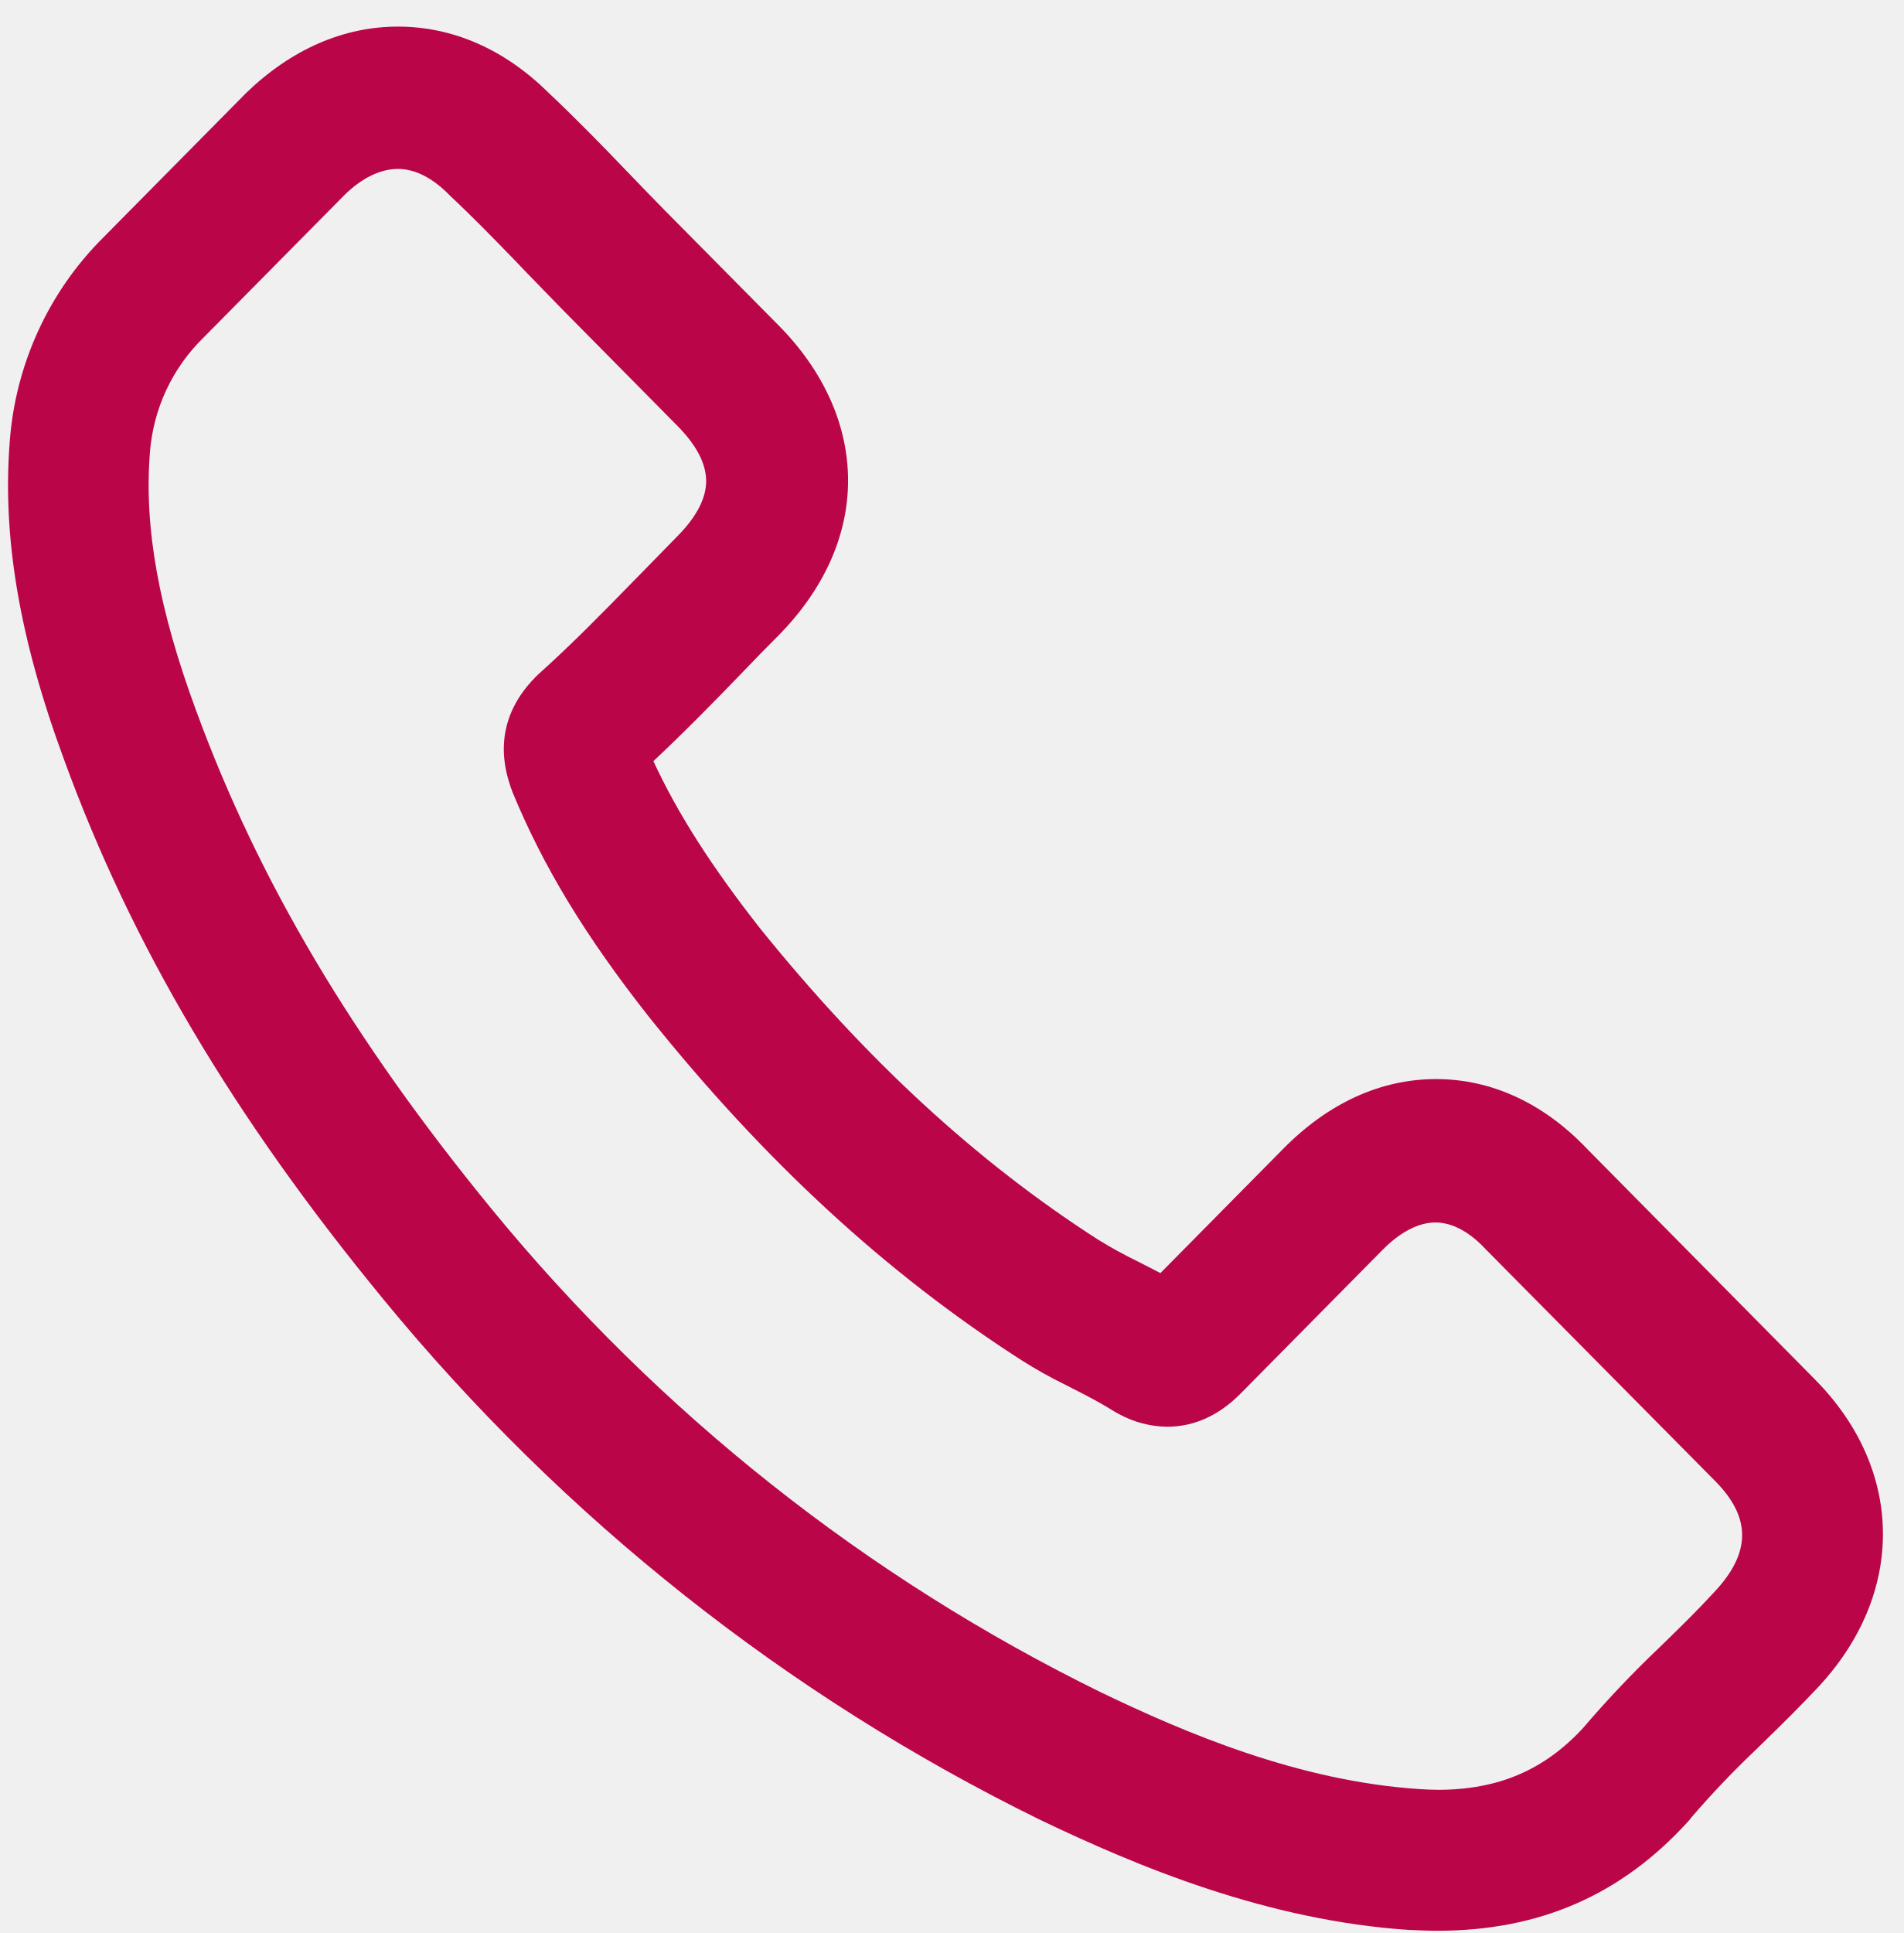
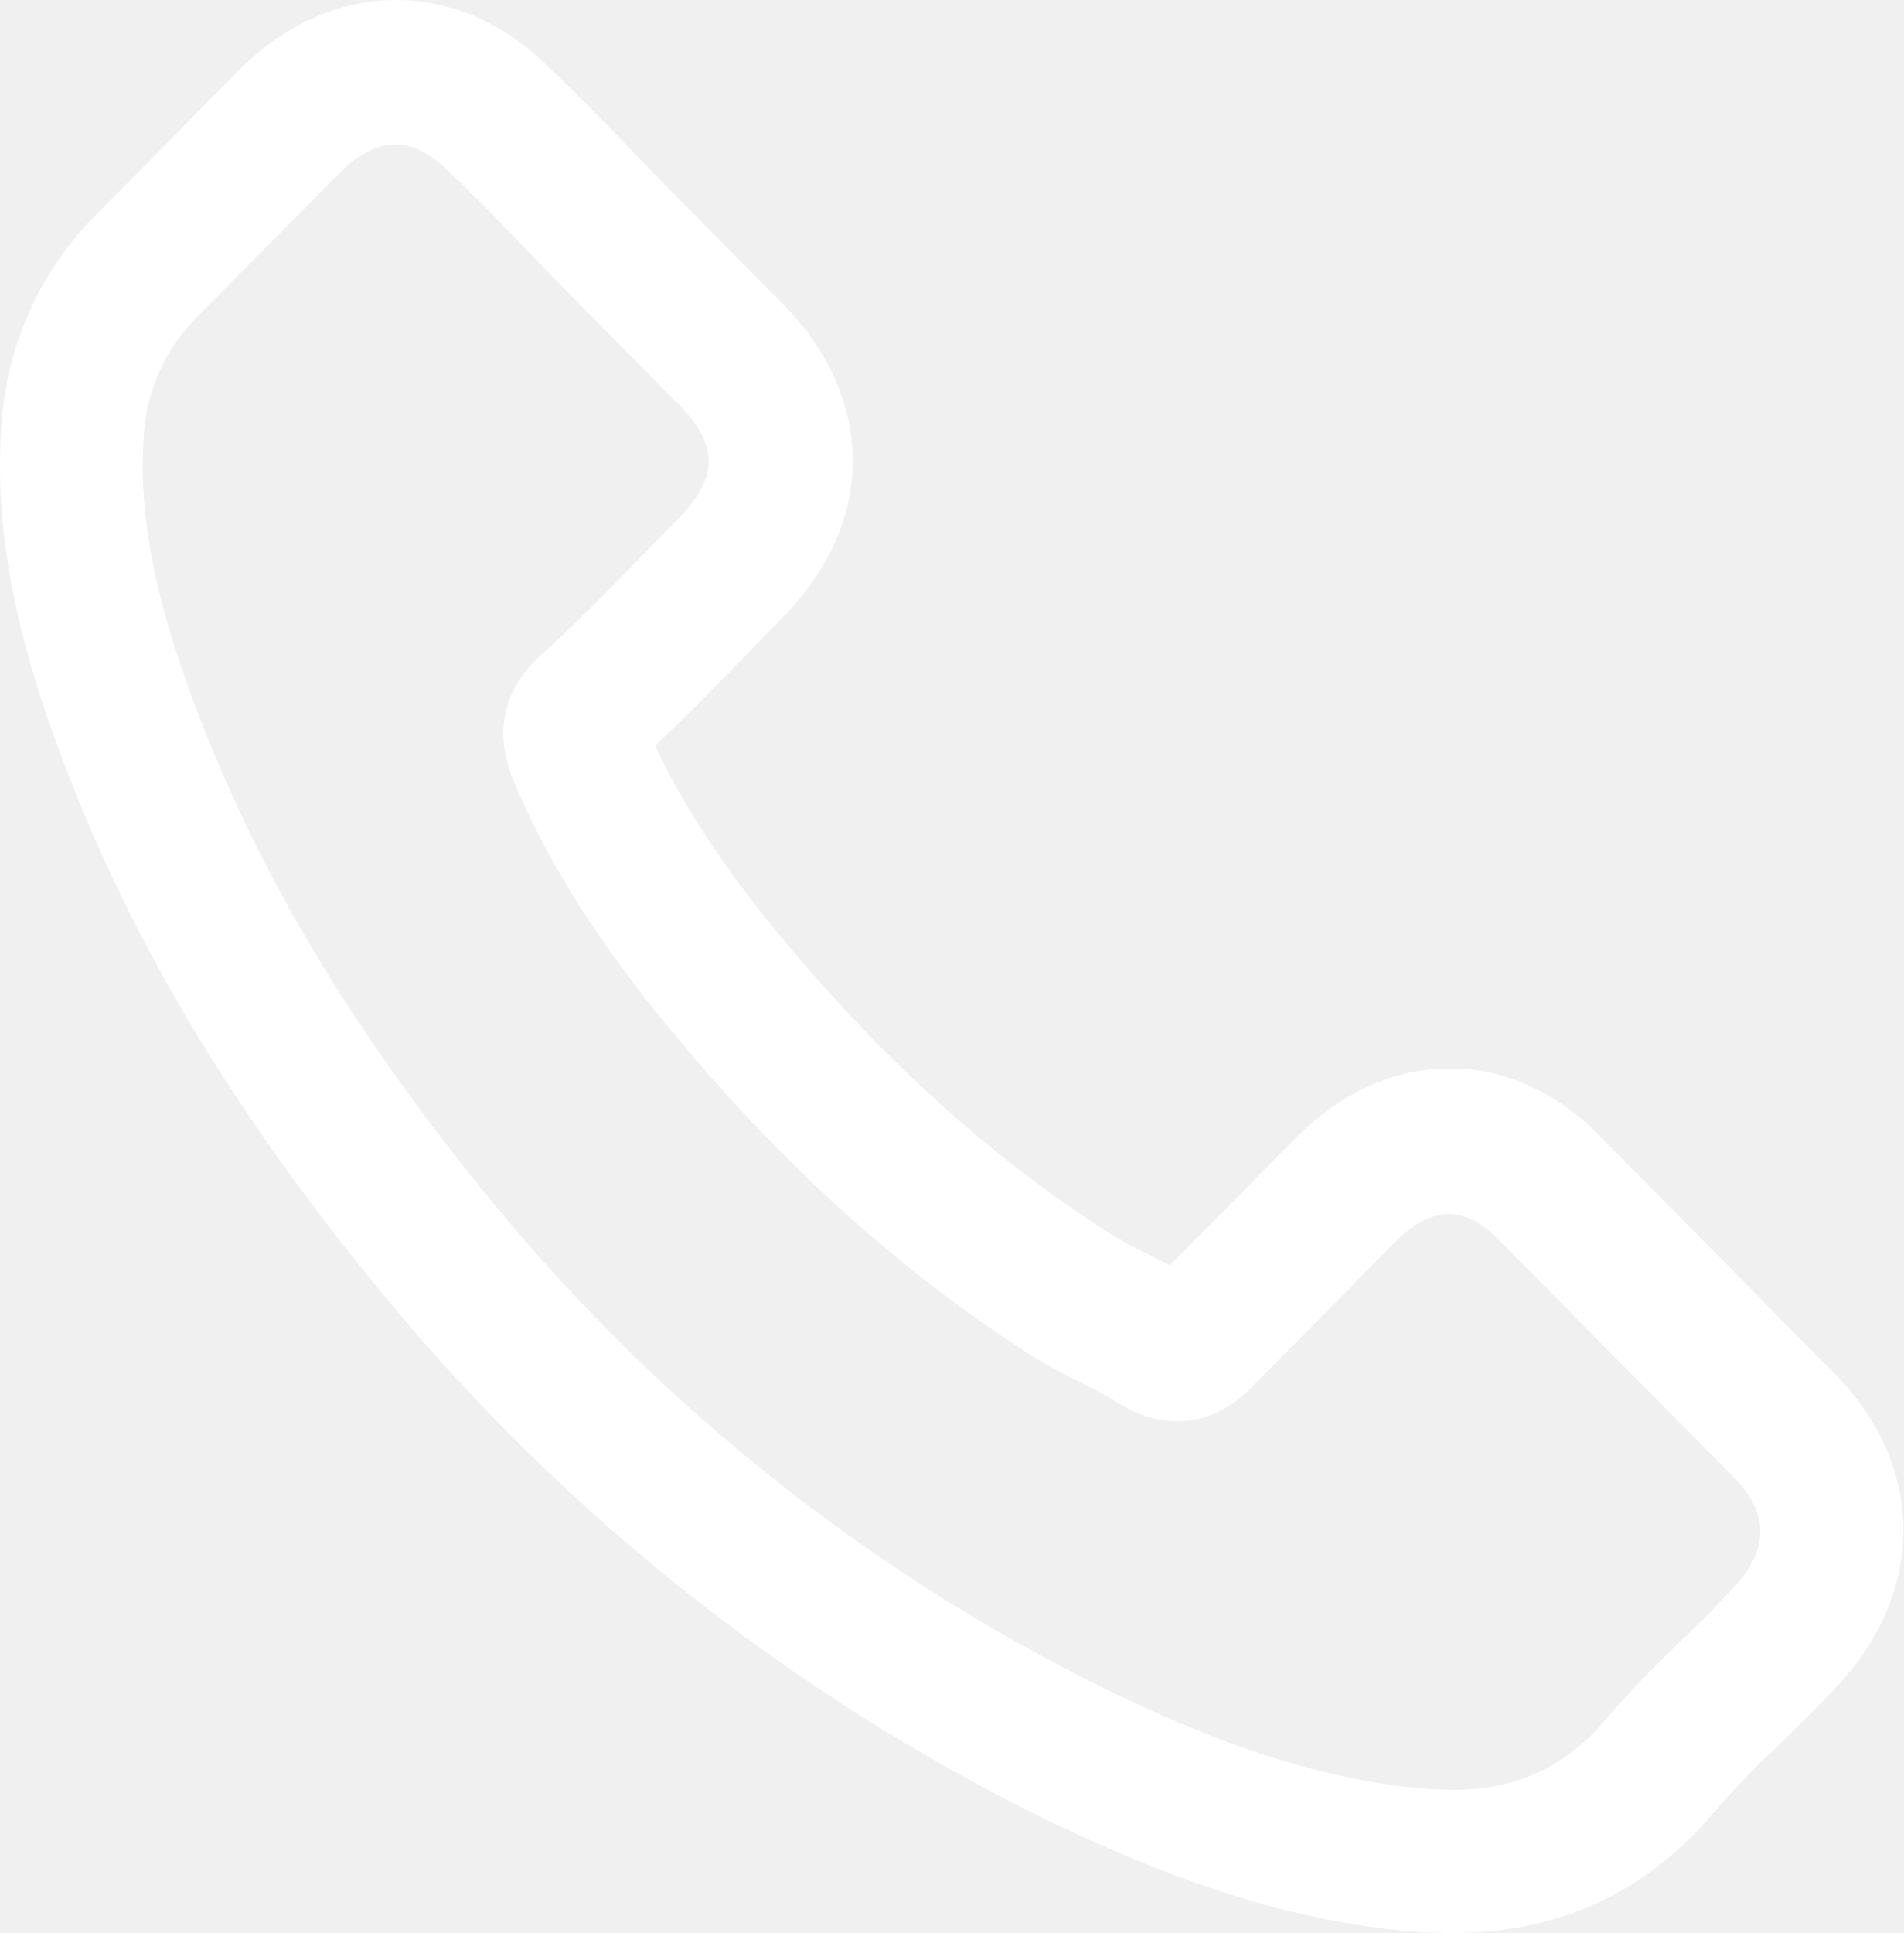
- <svg xmlns="http://www.w3.org/2000/svg" width="66" height="67" viewBox="0 0 66 67" fill="none">
-   <path d="M62.925 47.817L55.017 39.817C53.515 38.237 51.706 37.402 49.785 37.402C47.864 37.402 46.056 38.236 44.512 39.794L40.229 44.127C39.973 43.992 39.721 43.864 39.474 43.739L39.436 43.719C38.965 43.49 38.506 43.238 38.06 42.962C33.851 40.257 30.012 36.721 26.338 32.163C24.64 29.996 23.485 28.18 22.652 26.382C23.75 25.352 24.794 24.287 25.77 23.273C26.16 22.865 26.572 22.44 26.972 22.044C28.561 20.435 29.401 18.572 29.401 16.654C29.401 14.736 28.557 12.849 26.969 11.254L23.04 7.285C22.636 6.876 22.257 6.481 21.857 6.065L21.705 5.908C20.85 5.015 19.931 4.075 19.006 3.205C17.497 1.712 15.697 0.922 13.799 0.922C11.9 0.922 10.096 1.715 8.538 3.218L3.595 8.218C1.695 10.101 0.538 12.618 0.338 15.301C0.078 18.614 0.667 22.117 2.218 26.322C4.562 32.753 8.085 38.707 13.311 45.059C19.531 52.628 27.277 58.766 36.031 63.064C39.4 64.679 43.908 66.575 48.892 66.897H48.946C49.248 66.909 49.532 66.922 49.841 66.922C53.356 66.922 56.189 65.692 58.498 63.162C58.546 63.115 58.589 63.063 58.627 63.007C59.34 62.176 60.095 61.384 60.889 60.632L61.074 60.451C61.832 59.717 62.43 59.117 62.957 58.559C66.066 55.298 66.049 50.976 62.925 47.817ZM13.799 5.855C14.388 5.855 15.005 6.17 15.584 6.765L15.611 6.793C16.369 7.501 17.094 8.245 17.855 9.03L18.184 9.375C18.415 9.615 18.647 9.853 18.881 10.093L19.565 10.796L23.493 14.769C24.152 15.436 24.481 16.081 24.481 16.674C24.481 17.267 24.152 17.909 23.493 18.577C23.282 18.791 23.073 19.006 22.862 19.222C22.651 19.439 22.465 19.631 22.264 19.834L21.985 20.119C20.868 21.262 19.814 22.34 18.665 23.37L18.563 23.47C16.977 25.075 17.525 26.738 17.703 27.28C17.716 27.318 17.728 27.352 17.743 27.385L17.764 27.447C18.828 30.03 20.29 32.446 22.512 35.264C26.509 40.252 30.73 44.139 35.408 47.143C35.902 47.457 36.412 47.743 36.937 48L37.23 48.15C37.724 48.398 38.194 48.65 38.606 48.908L38.678 48.95L38.711 48.968C38.748 48.988 38.784 49.01 38.815 49.025C39.322 49.299 39.888 49.445 40.463 49.452C41.398 49.452 42.255 49.065 43.01 48.302L47.939 43.314C48.549 42.699 49.182 42.372 49.768 42.372C50.538 42.372 51.182 42.949 51.498 43.292L59.467 51.34C60.724 52.613 60.708 53.84 59.406 55.209C58.882 55.779 58.34 56.316 57.683 56.953L57.536 57.096C56.605 57.981 55.72 58.914 54.884 59.892C53.536 61.356 51.935 62.037 49.847 62.037C49.641 62.037 49.411 62.024 49.215 62.012C45.035 61.741 41.108 60.074 38.159 58.654C30.031 54.669 22.84 48.969 17.071 41.939C12.228 36.031 8.965 30.536 6.806 24.648C5.506 21.134 4.994 18.296 5.195 15.717C5.303 14.193 5.965 12.764 7.053 11.704L11.947 6.755C12.548 6.166 13.189 5.855 13.799 5.855Z" fill="#BA0649" />
+ <svg xmlns="http://www.w3.org/2000/svg" width="65" height="66" viewBox="0 0 65 66" fill="none">
+   <path d="M62.647 46.895L54.739 38.895C53.236 37.316 51.427 36.481 49.506 36.481C47.585 36.481 45.778 37.314 44.234 38.872L39.95 43.205C39.695 43.07 39.443 42.942 39.196 42.817L39.158 42.797C38.687 42.568 38.227 42.316 37.782 42.04C33.572 39.335 29.734 35.799 26.06 31.241C24.361 29.075 23.206 27.258 22.374 25.46C23.471 24.43 24.516 23.365 25.491 22.352C25.882 21.943 26.294 21.518 26.694 21.122C28.282 19.514 29.122 17.65 29.122 15.732C29.122 13.814 28.279 11.927 26.691 10.333L22.761 6.363C22.358 5.955 21.979 5.56 21.578 5.143L21.427 4.986C20.572 4.093 19.652 3.153 18.728 2.283C17.219 0.79 15.418 0 13.52 0C11.622 0 9.818 0.793 8.259 2.296L3.317 7.296C1.417 9.179 0.259 11.696 0.059 14.379C-0.201 17.692 0.389 21.195 1.939 25.4C4.284 31.831 7.806 37.785 13.032 44.137C19.252 51.706 26.998 57.844 35.752 62.142C39.121 63.757 43.629 65.653 48.613 65.975H48.667C48.969 65.987 49.254 66 49.562 66C53.078 66 55.91 64.77 58.22 62.24C58.267 62.193 58.31 62.141 58.349 62.085C59.061 61.254 59.816 60.462 60.611 59.711L60.795 59.529C61.553 58.795 62.151 58.196 62.678 57.637C65.787 54.376 65.771 50.054 62.647 46.895ZM13.52 4.933C14.11 4.933 14.726 5.248 15.306 5.843L15.332 5.871C16.09 6.58 16.815 7.323 17.576 8.108L17.906 8.453C18.137 8.693 18.369 8.931 18.603 9.171L19.287 9.874L23.214 13.847C23.873 14.514 24.203 15.159 24.203 15.752C24.203 16.345 23.873 16.987 23.214 17.655C23.003 17.869 22.794 18.084 22.583 18.3C22.372 18.517 22.186 18.709 21.985 18.912L21.707 19.197C20.59 20.34 19.535 21.418 18.387 22.448L18.285 22.548C16.698 24.153 17.247 25.816 17.425 26.358C17.438 26.396 17.449 26.43 17.464 26.463L17.486 26.525C18.55 29.108 20.011 31.524 22.234 34.342C26.231 39.33 30.452 43.217 35.129 46.221C35.623 46.535 36.134 46.821 36.658 47.078L36.952 47.228C37.446 47.476 37.916 47.728 38.327 47.986L38.4 48.028L38.433 48.046C38.469 48.066 38.505 48.088 38.537 48.103C39.044 48.377 39.609 48.523 40.184 48.53C41.12 48.53 41.977 48.143 42.731 47.38L47.661 42.392C48.27 41.777 48.903 41.45 49.49 41.45C50.259 41.45 50.903 42.027 51.219 42.37L59.189 50.418C60.446 51.691 60.429 52.918 59.128 54.288C58.604 54.858 58.062 55.394 57.404 56.031L57.258 56.174C56.327 57.059 55.441 57.993 54.605 58.971C53.258 60.434 51.656 61.115 49.569 61.115C49.363 61.115 49.132 61.102 48.936 61.09C44.756 60.819 40.83 59.152 37.881 57.732C29.752 53.747 22.561 48.048 16.792 41.017C11.95 35.109 8.686 29.614 6.528 23.727C5.228 20.212 4.715 17.374 4.916 14.796C5.024 13.271 5.686 11.842 6.775 10.783L11.668 5.833C12.27 5.245 12.91 4.933 13.52 4.933Z" fill="white" />
</svg>
